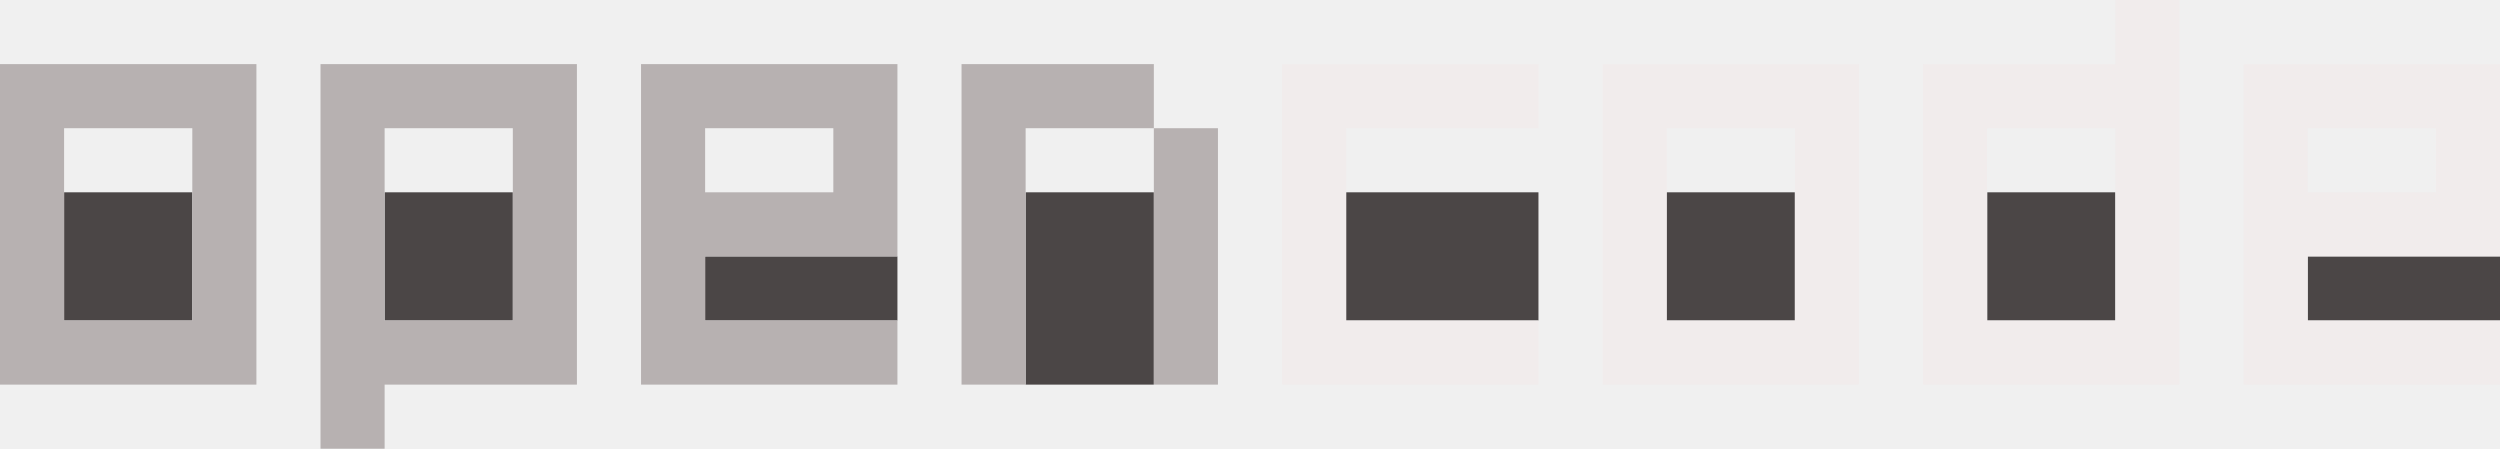
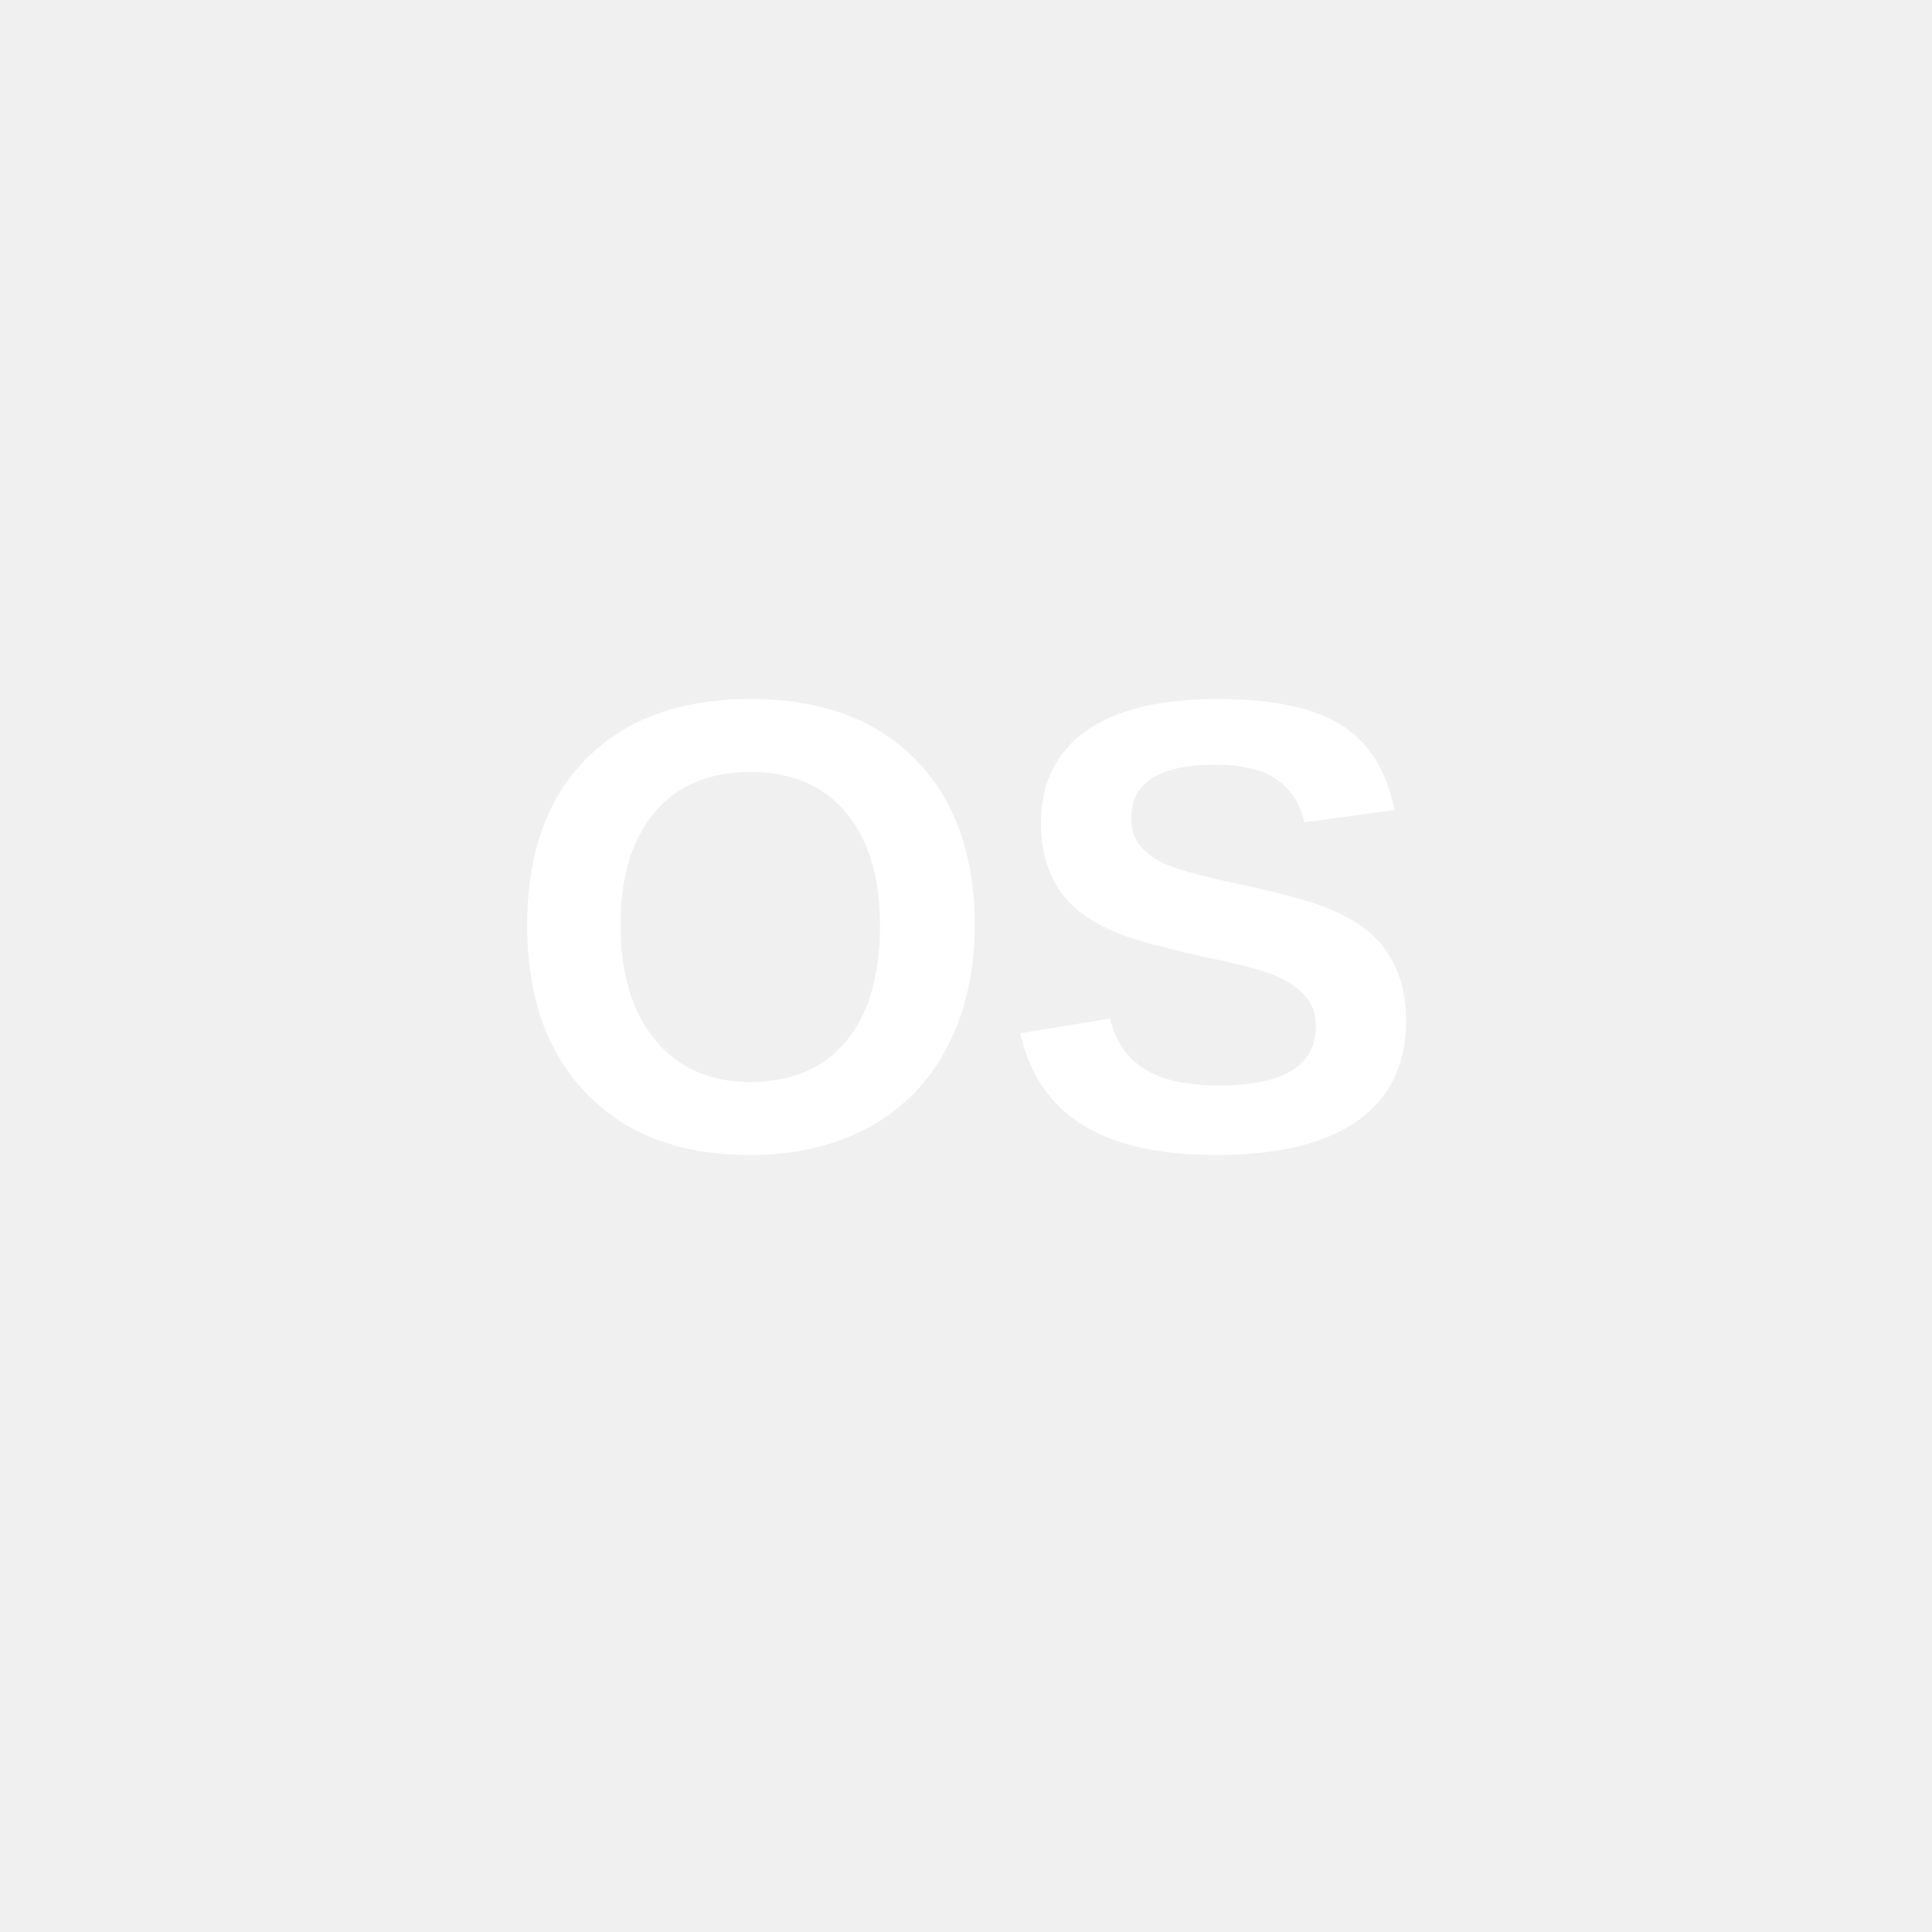
- <svg xmlns="http://www.w3.org/2000/svg" width="234" height="42" viewBox="0 0 234 42" fill="none">
-   <path d="M18 30H6V18H18V30Z" fill="#4B4646" />
-   <path d="M18 12H6V30H18V12ZM24 36H0V6H24V36Z" fill="#B7B1B1" />
-   <path d="M48 30H36V18H48V30Z" fill="#4B4646" />
-   <path d="M36 30H48V12H36V30ZM54 36H36V42H30V6H54V36Z" fill="#B7B1B1" />
-   <path d="M84 24V30H66V24H84Z" fill="#4B4646" />
-   <path d="M84 24H66V30H84V36H60V6H84V24ZM66 18H78V12H66V18Z" fill="#B7B1B1" />
-   <path d="M108 36H96V18H108V36Z" fill="#4B4646" />
-   <path d="M108 12H96V36H90V6H108V12ZM114 36H108V12H114V36Z" fill="#B7B1B1" />
-   <path d="M144 30H126V18H144V30Z" fill="#4B4646" />
-   <path d="M144 12H126V30H144V36H120V6H144V12Z" fill="#F1ECEC" />
-   <path d="M168 30H156V18H168V30Z" fill="#4B4646" />
-   <path d="M168 12H156V30H168V12ZM174 36H150V6H174V36Z" fill="#F1ECEC" />
-   <path d="M198 30H186V18H198V30Z" fill="#4B4646" />
-   <path d="M198 12H186V30H198V12ZM204 36H180V6H198V0H204V36Z" fill="#F1ECEC" />
-   <path d="M234 24V30H216V24H234Z" fill="#4B4646" />
-   <path d="M216 12V18H228V12H216ZM234 24H216V30H234V36H210V6H234V24Z" fill="#F1ECEC" />
+ <svg xmlns="http://www.w3.org/2000/svg" width="512" height="512" viewBox="0 0 512 512">
+   <rect width="100%" height="100%" fill="transparent" />
+   <text x="50%" y="50%" font-family="Arial, sans-serif" font-size="170.667" font-weight="bold" fill="#ffffff" text-anchor="middle" dominant-baseline="middle">OS</text>
</svg>
